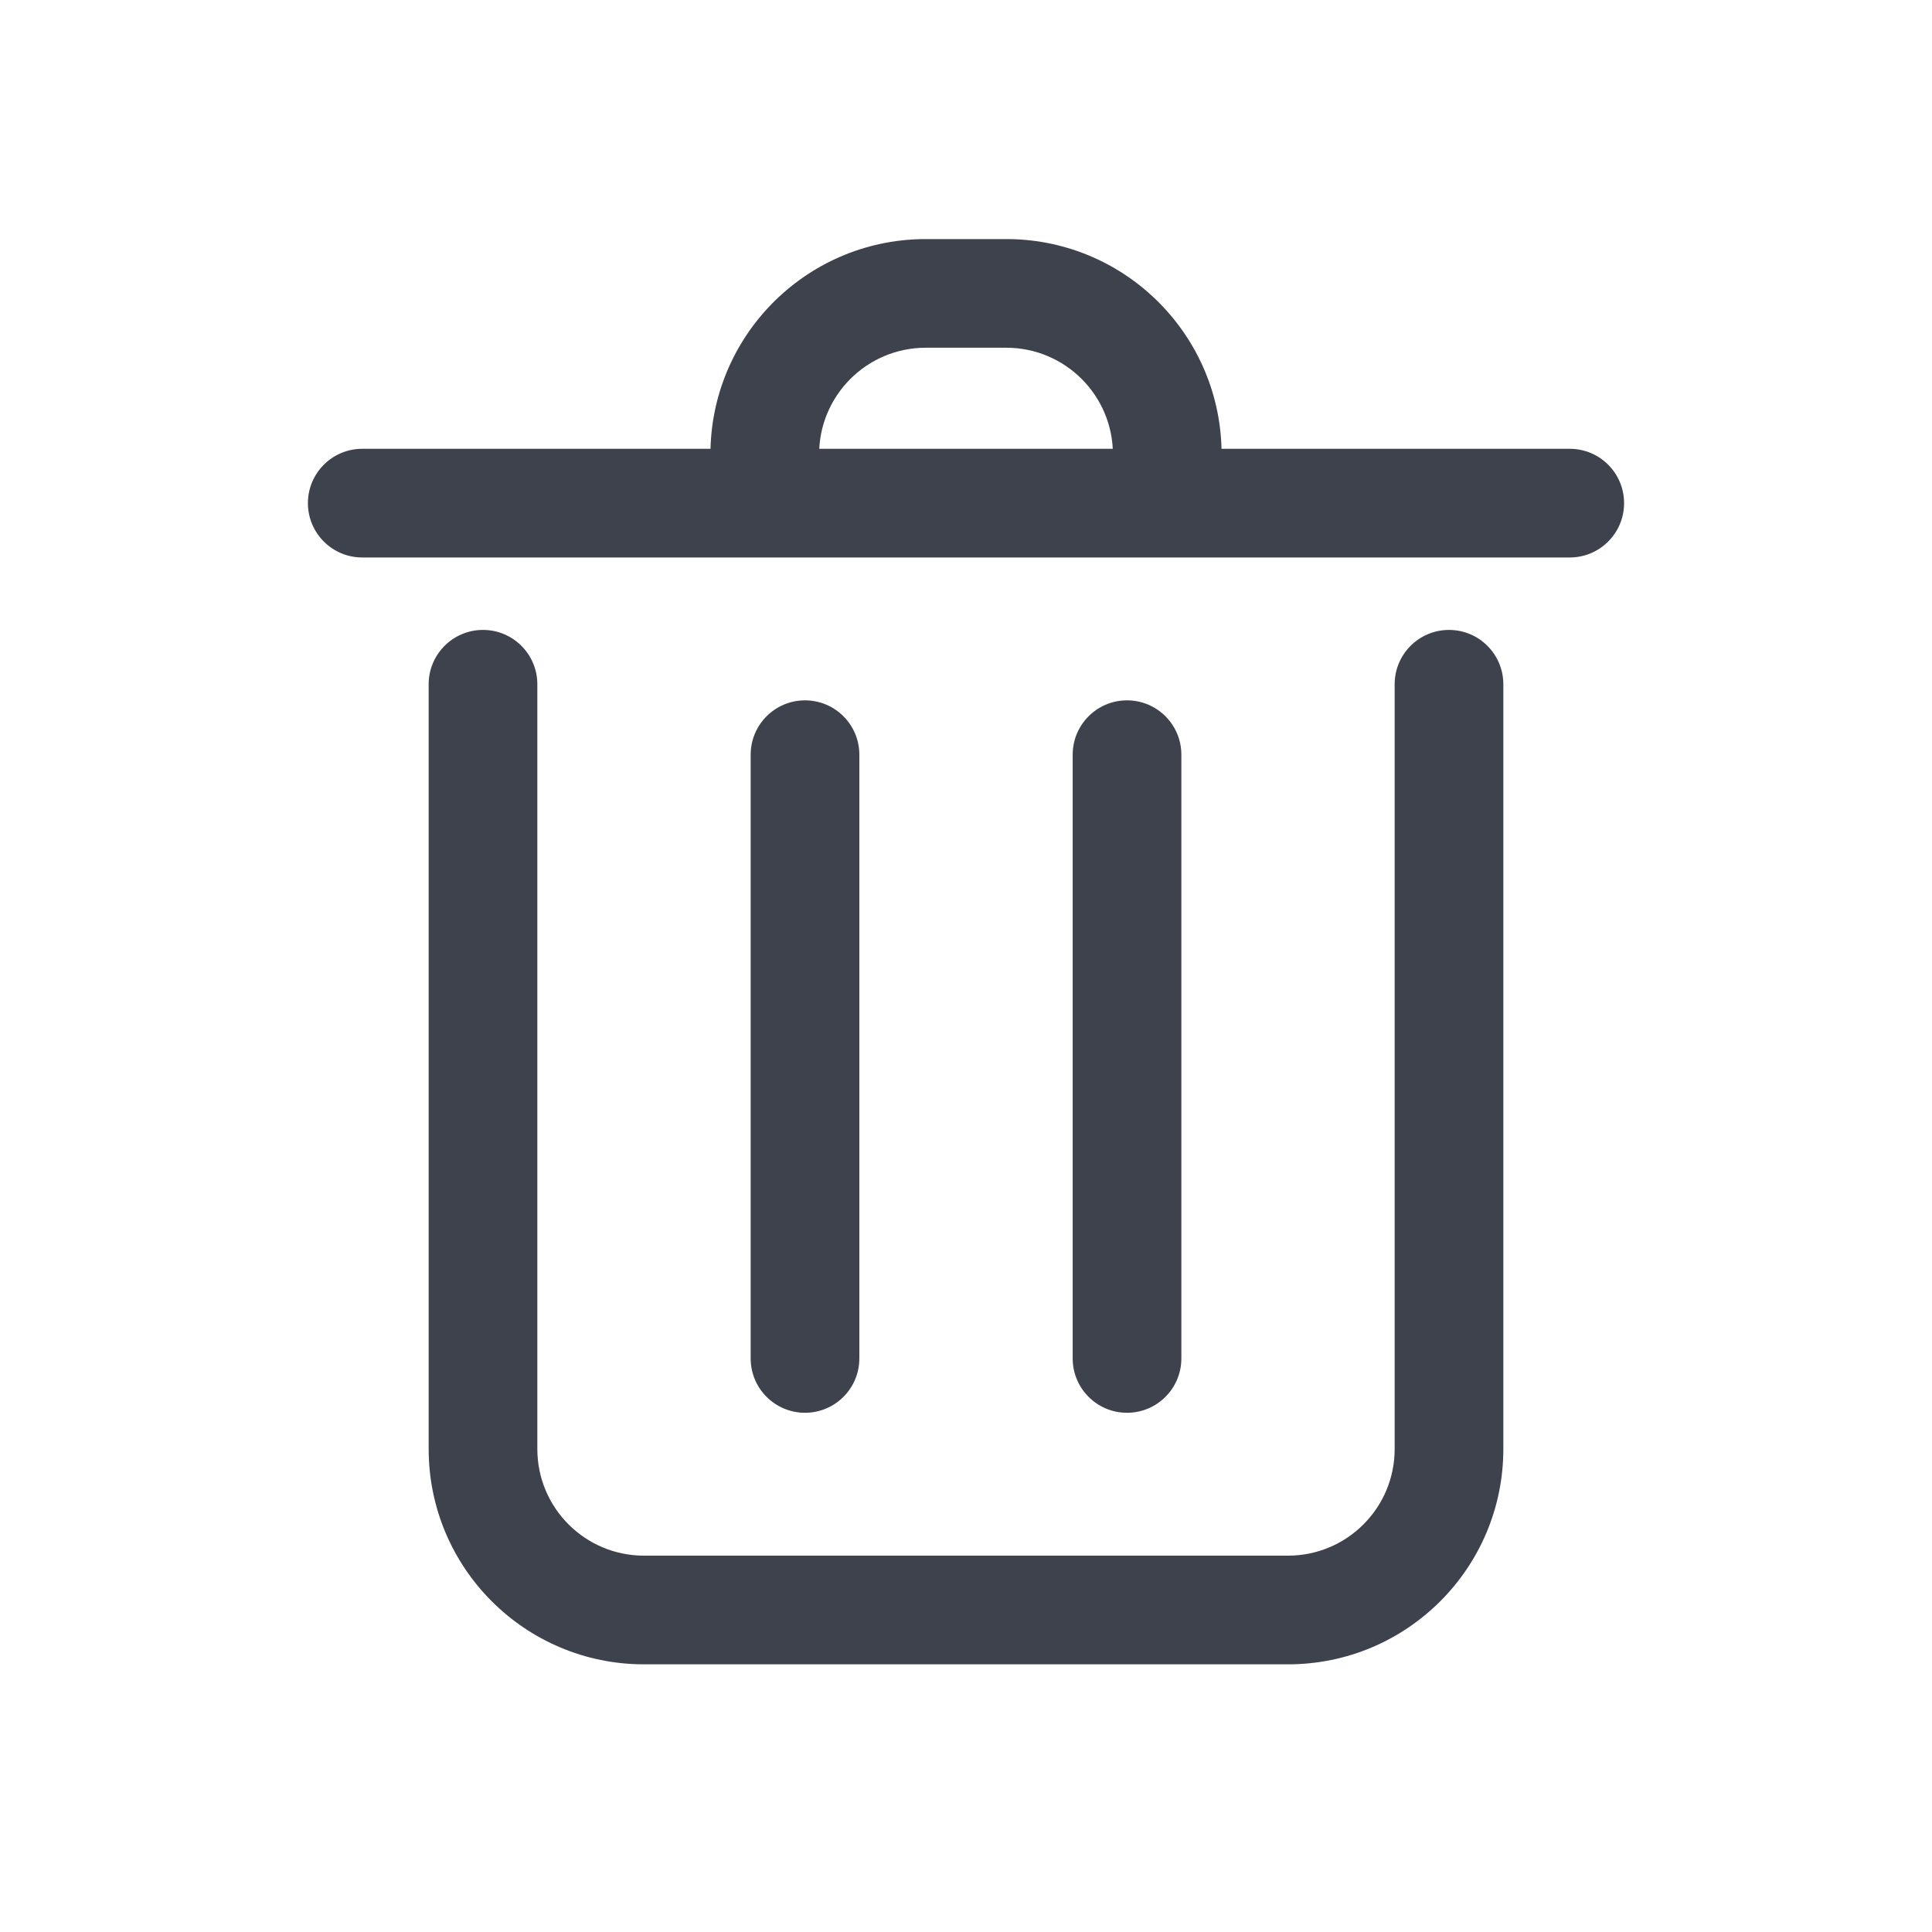
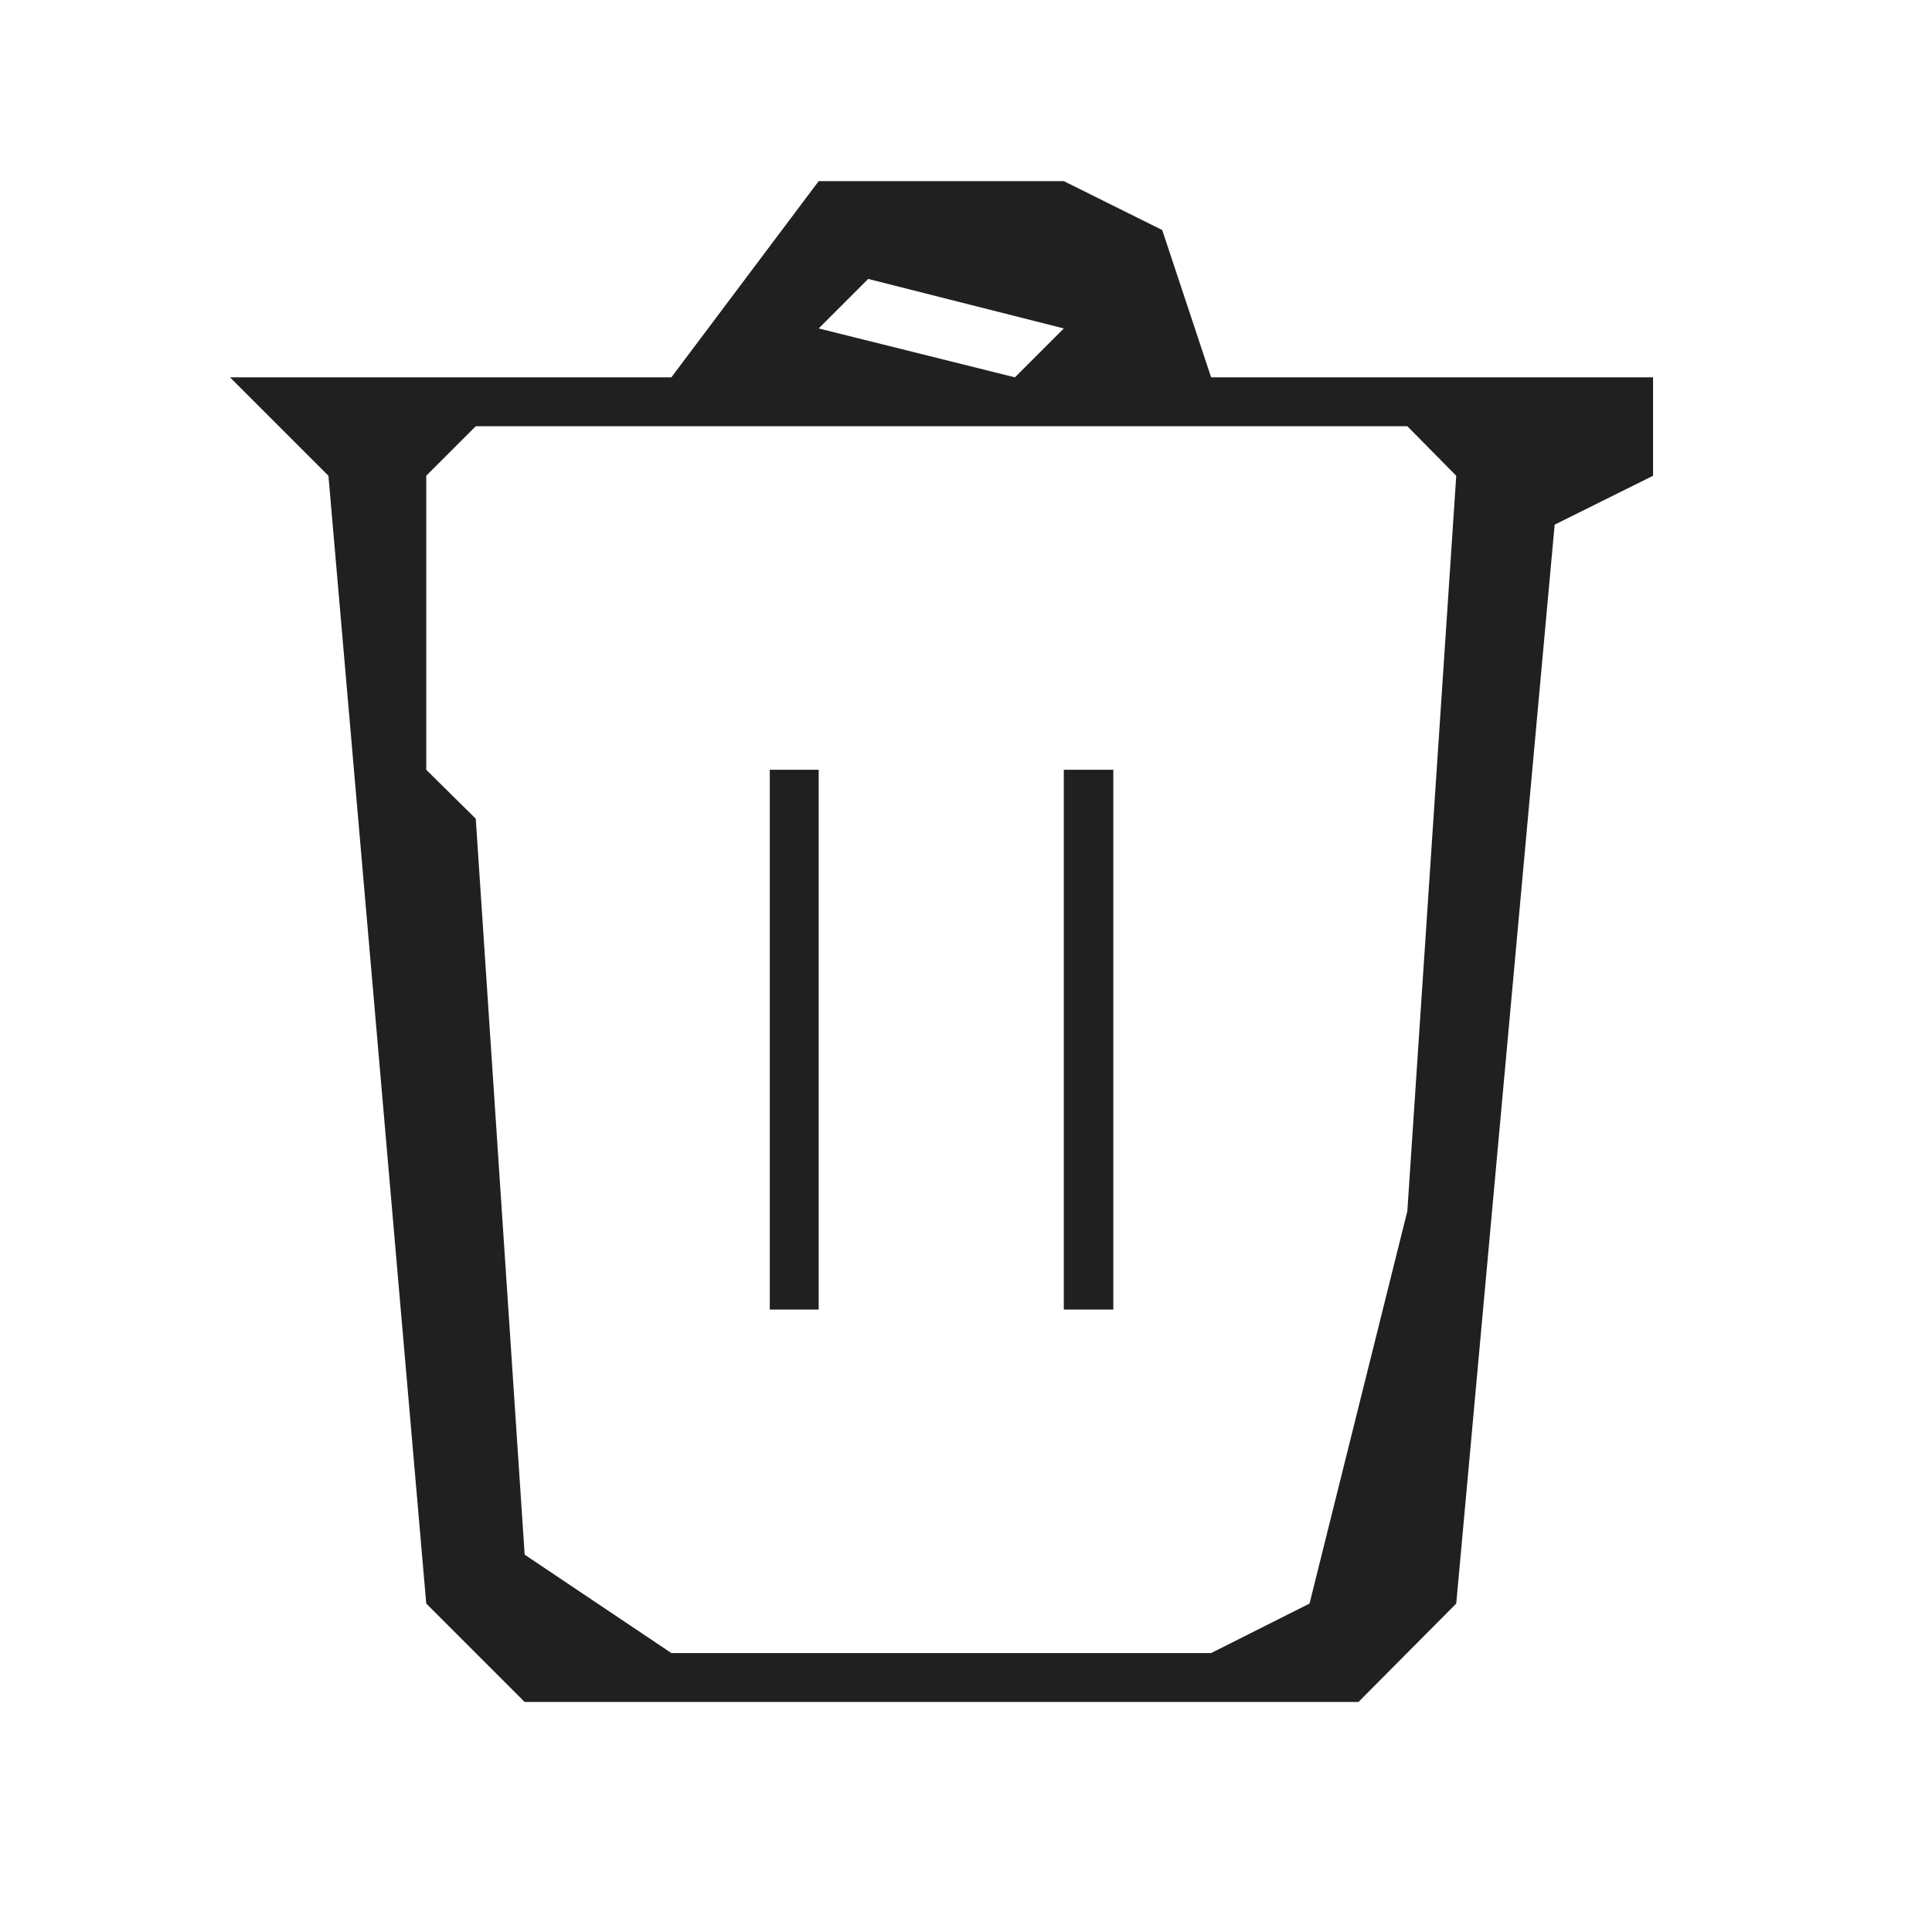
- <svg xmlns="http://www.w3.org/2000/svg" t="1768469726440" class="icon" viewBox="0 0 1024 1024" version="1.1" p-id="2674" width="200" height="200">
-   <path d="M256 333.872a28.8 28.8 0 0 1 28.8 28.8V768a56.528 56.528 0 0 0 56.544 56.528h341.328A56.528 56.528 0 0 0 739.2 768V362.672a28.8 28.8 0 0 1 57.6 0V768a114.128 114.128 0 0 1-114.128 114.128H341.328A114.128 114.128 0 0 1 227.2 768V362.672a28.8 28.8 0 0 1 28.8-28.8zM405.344 269.648a28.8 28.8 0 0 0 28.8-28.8 56.528 56.528 0 0 1 56.528-56.544h42.656a56.528 56.528 0 0 1 56.544 56.544 28.8 28.8 0 0 0 57.6 0 114.128 114.128 0 0 0-112.64-114.128h-45.648a114.144 114.144 0 0 0-112.64 114.128 28.8 28.8 0 0 0 28.8 28.8z" fill="#3D424D" p-id="2675" />
-   <path d="M163.2 266.672a28.8 28.8 0 0 1 28.8-28.8h640a28.8 28.8 0 0 1 0 57.6H192a28.8 28.8 0 0 1-28.8-28.8zM426.672 371.2a28.8 28.8 0 0 1 28.8 28.8v320a28.8 28.8 0 0 1-57.6 0V400a28.8 28.8 0 0 1 28.8-28.8zM597.344 371.2a28.8 28.8 0 0 1 28.8 28.8v320a28.8 28.8 0 0 1-57.6 0V400a28.8 28.8 0 0 1 28.8-28.8z" fill="#3D424D" p-id="2676" />
+ <svg xmlns="http://www.w3.org/2000/svg" width="32" height="32" viewBox="0 0 32 32">
+   <path d="M 17.62 12.75 L 17.62 21.69 L 18.44 21.69 L 18.44 12.75 Z     M 12.75 12.75 L 12.75 21.69 L 13.56 21.69 L 13.56 12.75 Z     M 7.88 7.06 L 23.31 7.06 L 24.12 7.88 L 23.31 20.06 L 21.69 26.56 L 20.06 27.38 L 11.12 27.38 L 8.69 25.75 L 7.88 13.56 L 7.06 12.75 L 7.06 7.88 Z     M 13.56 5.44 L 14.38 4.62 L 17.62 5.44 L 16.81 6.25 Z     M 3.81 6.25 L 5.44 7.88 L 7.06 26.56 L 8.69 28.19 L 22.50 28.19 L 24.12 26.56 L 25.75 8.69 L 27.38 7.88 L 27.38 6.25 L 20.06 6.25 L 19.25 3.81 L 17.62 3.00 L 13.56 3.00 L 11.12 6.25 Z" fill="#202020" fill-rule="evenodd" />
</svg>
